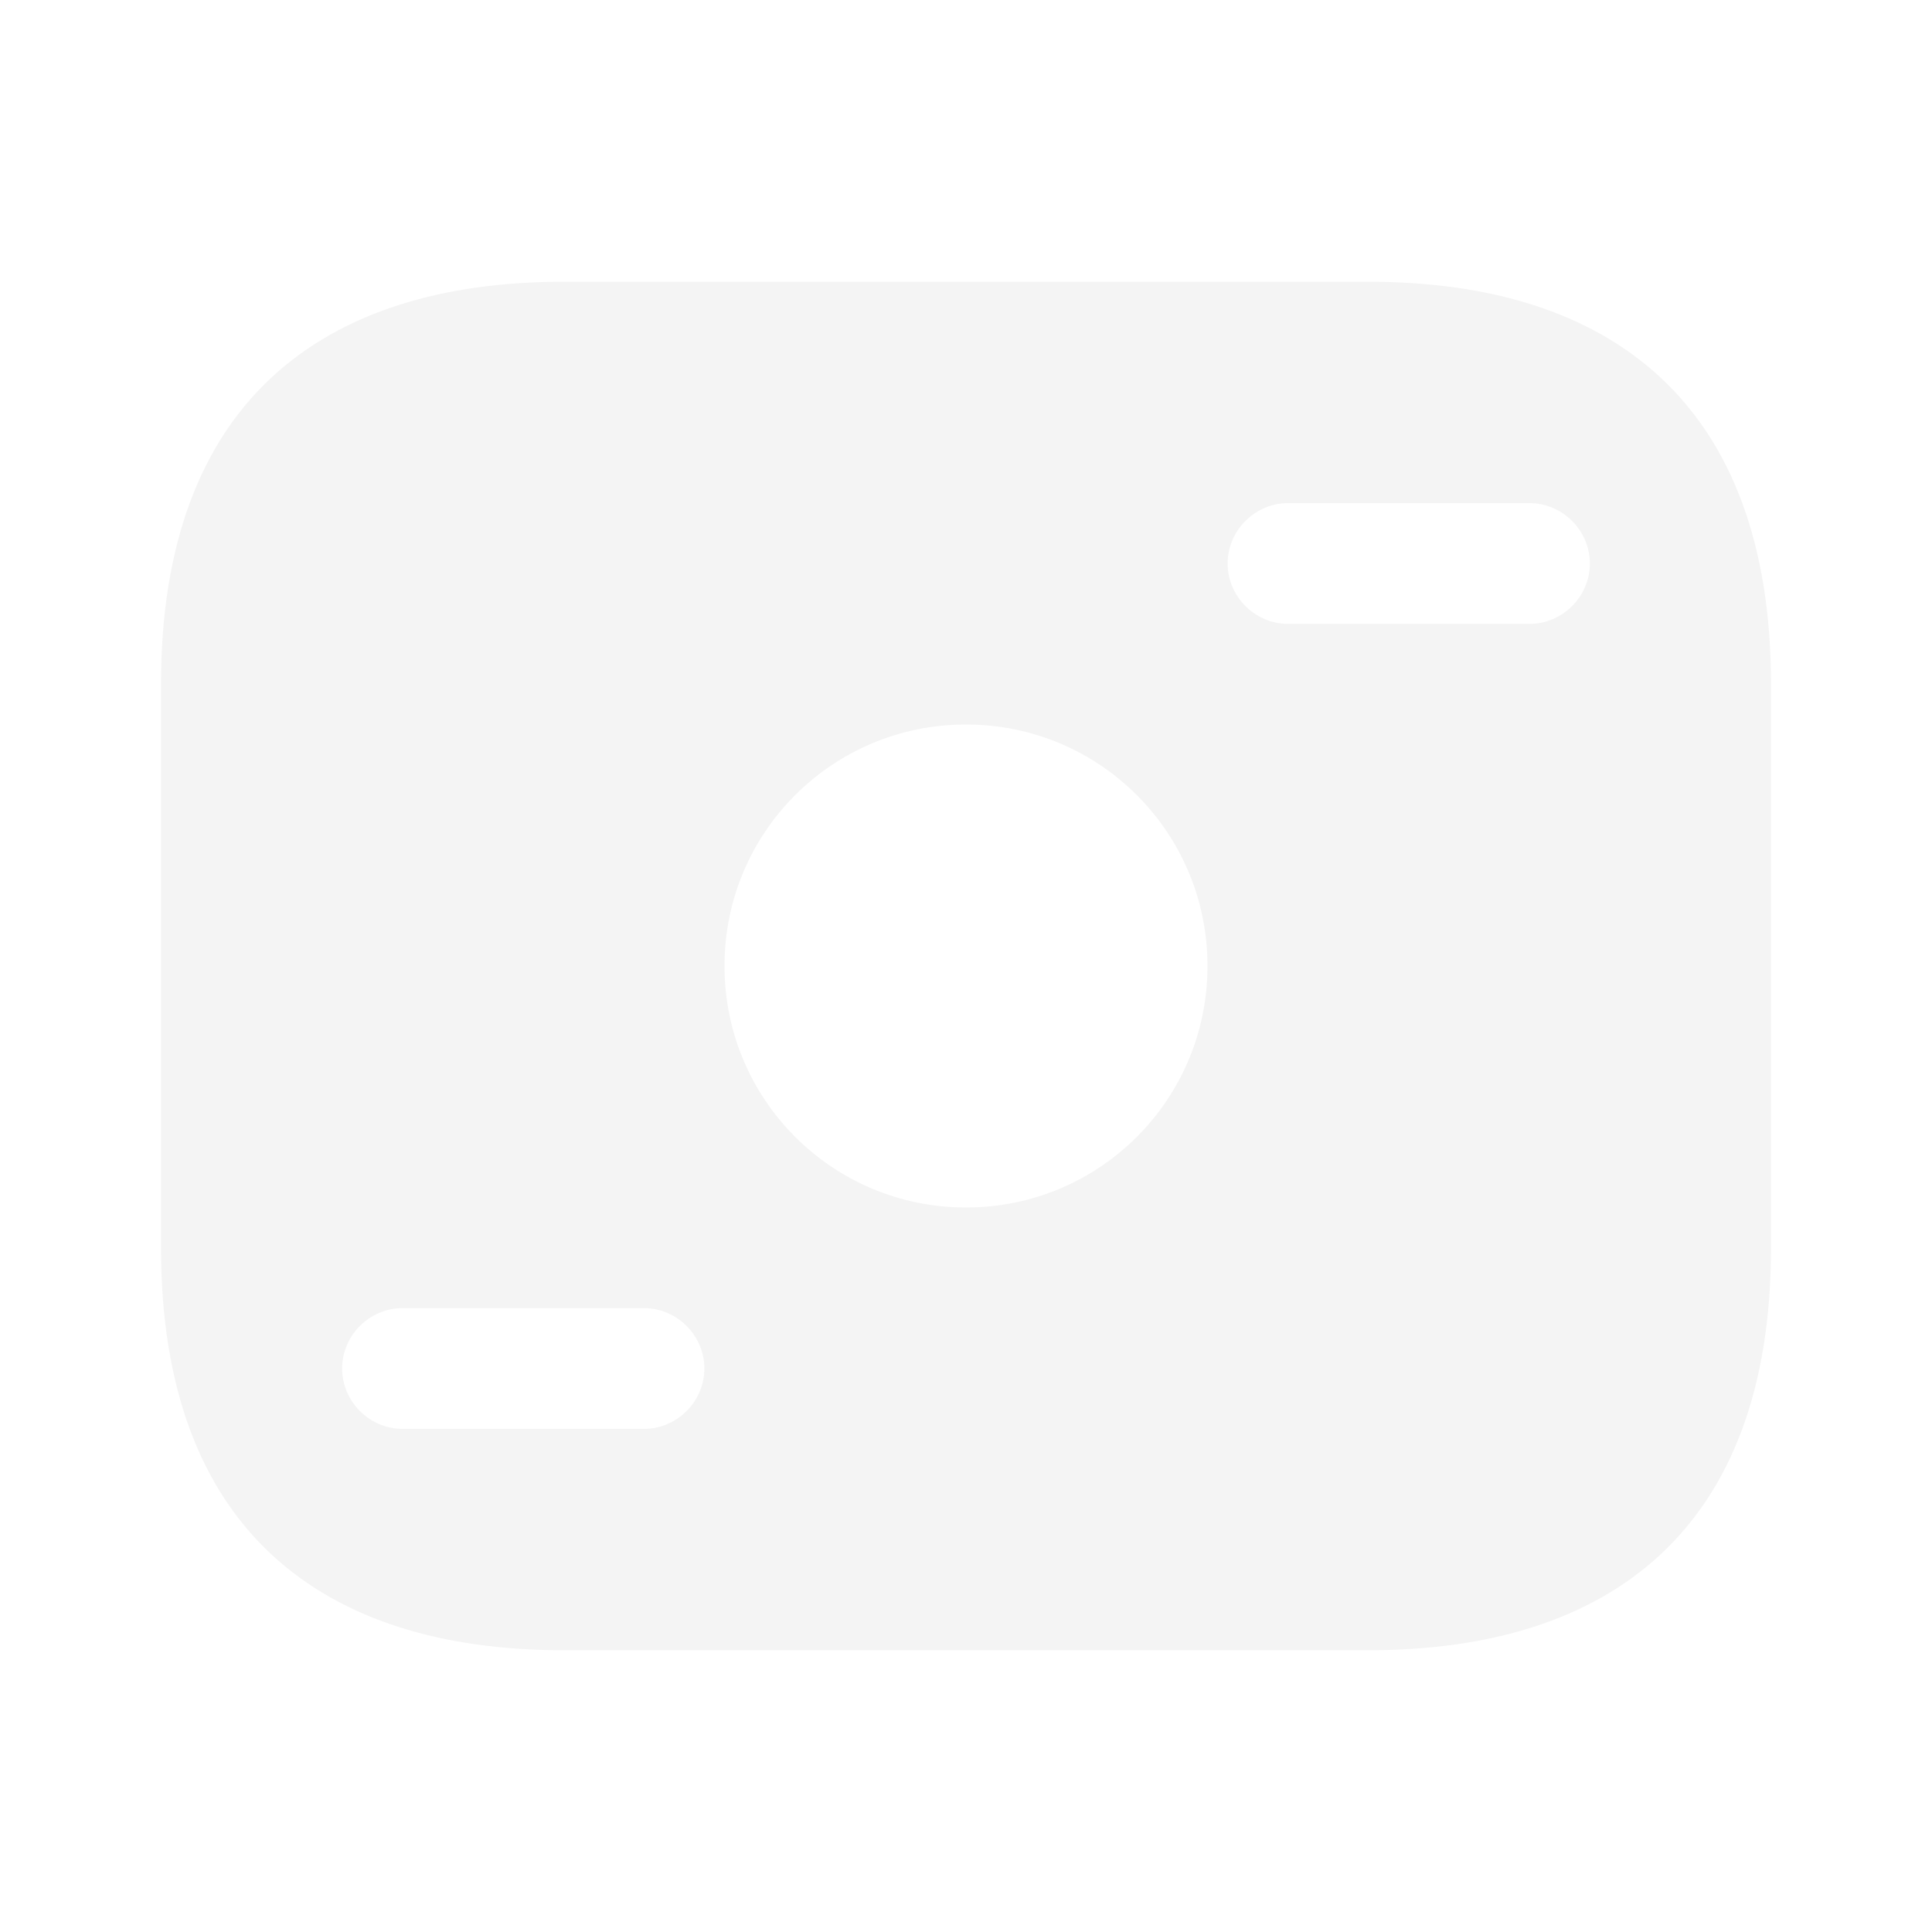
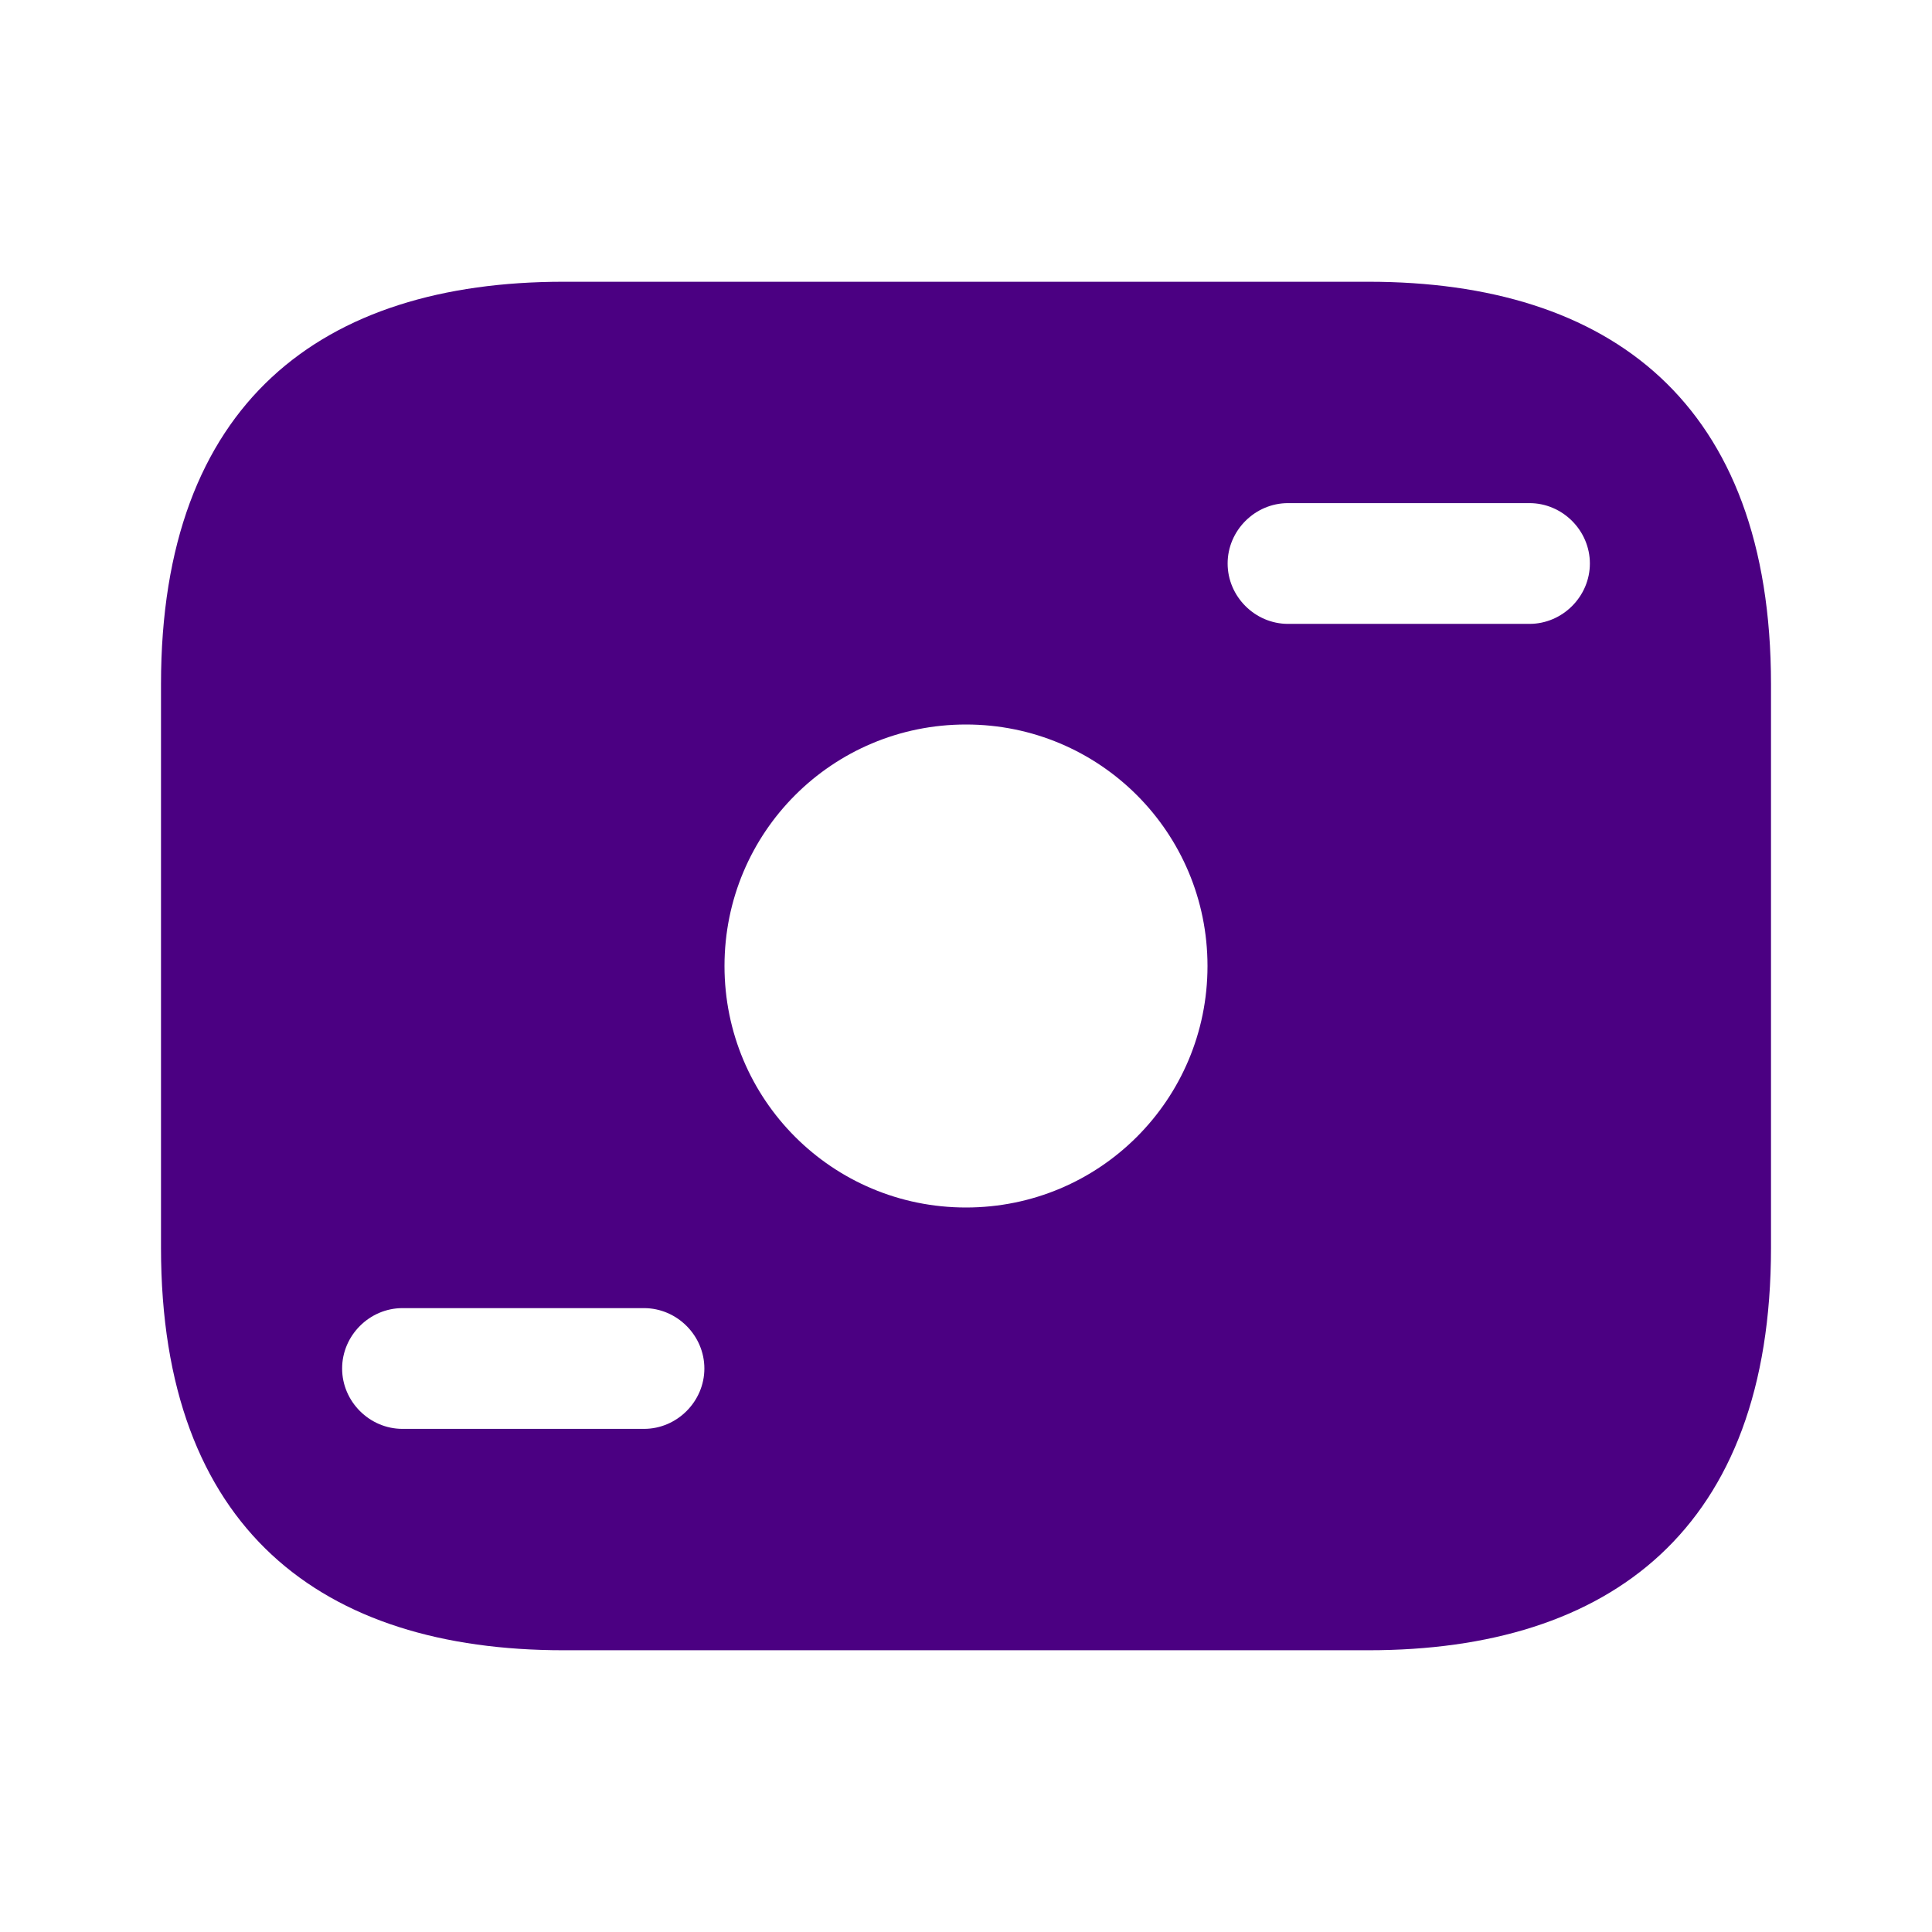
<svg xmlns="http://www.w3.org/2000/svg" width="24" height="24" viewBox="0 0 24 24" fill="none">
-   <path d="M17 3.5H7C4 3.5 2 5 2 8.5V15.5C2 19 4 20.5 7 20.5H17C20 20.5 22 19 22 15.5V8.5C22 5 20 3.5 17 3.5ZM8 17.75H5C4.59 17.75 4.25 17.41 4.25 17C4.25 16.59 4.59 16.25 5 16.25H8C8.41 16.25 8.75 16.59 8.75 17C8.75 17.41 8.41 17.75 8 17.75ZM12 15C10.34 15 9 13.66 9 12C9 10.34 10.34 9 12 9C13.66 9 15 10.34 15 12C15 13.66 13.66 15 12 15ZM19 7.75H16C15.59 7.75 15.25 7.41 15.25 7C15.25 6.59 15.59 6.25 16 6.25H19C19.41 6.25 19.75 6.59 19.75 7C19.75 7.41 19.41 7.75 19 7.75Z" fill="#F4F4F4" />
+   <g id="vuesax/bold/money-3">
+     <g id="money-3">
+       <path id="Vector" d="M17 3.5H7C4 3.5 2 5 2 8.5V15.5C2 19 4 20.5 7 20.5H17C20 20.5 22 19 22 15.5V8.5C22 5 20 3.5 17 3.5ZM8 17.75H5C4.59 17.75 4.25 17.41 4.25 17C4.25 16.59 4.59 16.25 5 16.25H8C8.41 16.25 8.75 16.59 8.75 17C8.75 17.41 8.41 17.75 8 17.75ZM12 15C10.34 15 9 13.66 9 12C9 10.34 10.34 9 12 9C13.66 9 15 10.34 15 12C15 13.66 13.66 15 12 15ZM19 7.75H16C15.59 7.75 15.25 7.41 15.25 7C15.25 6.59 15.59 6.25 16 6.25H19C19.41 6.25 19.75 6.59 19.75 7C19.75 7.41 19.41 7.75 19 7.75Z" fill="#4B0082" />
+     </g>
+   </g>
</svg>
